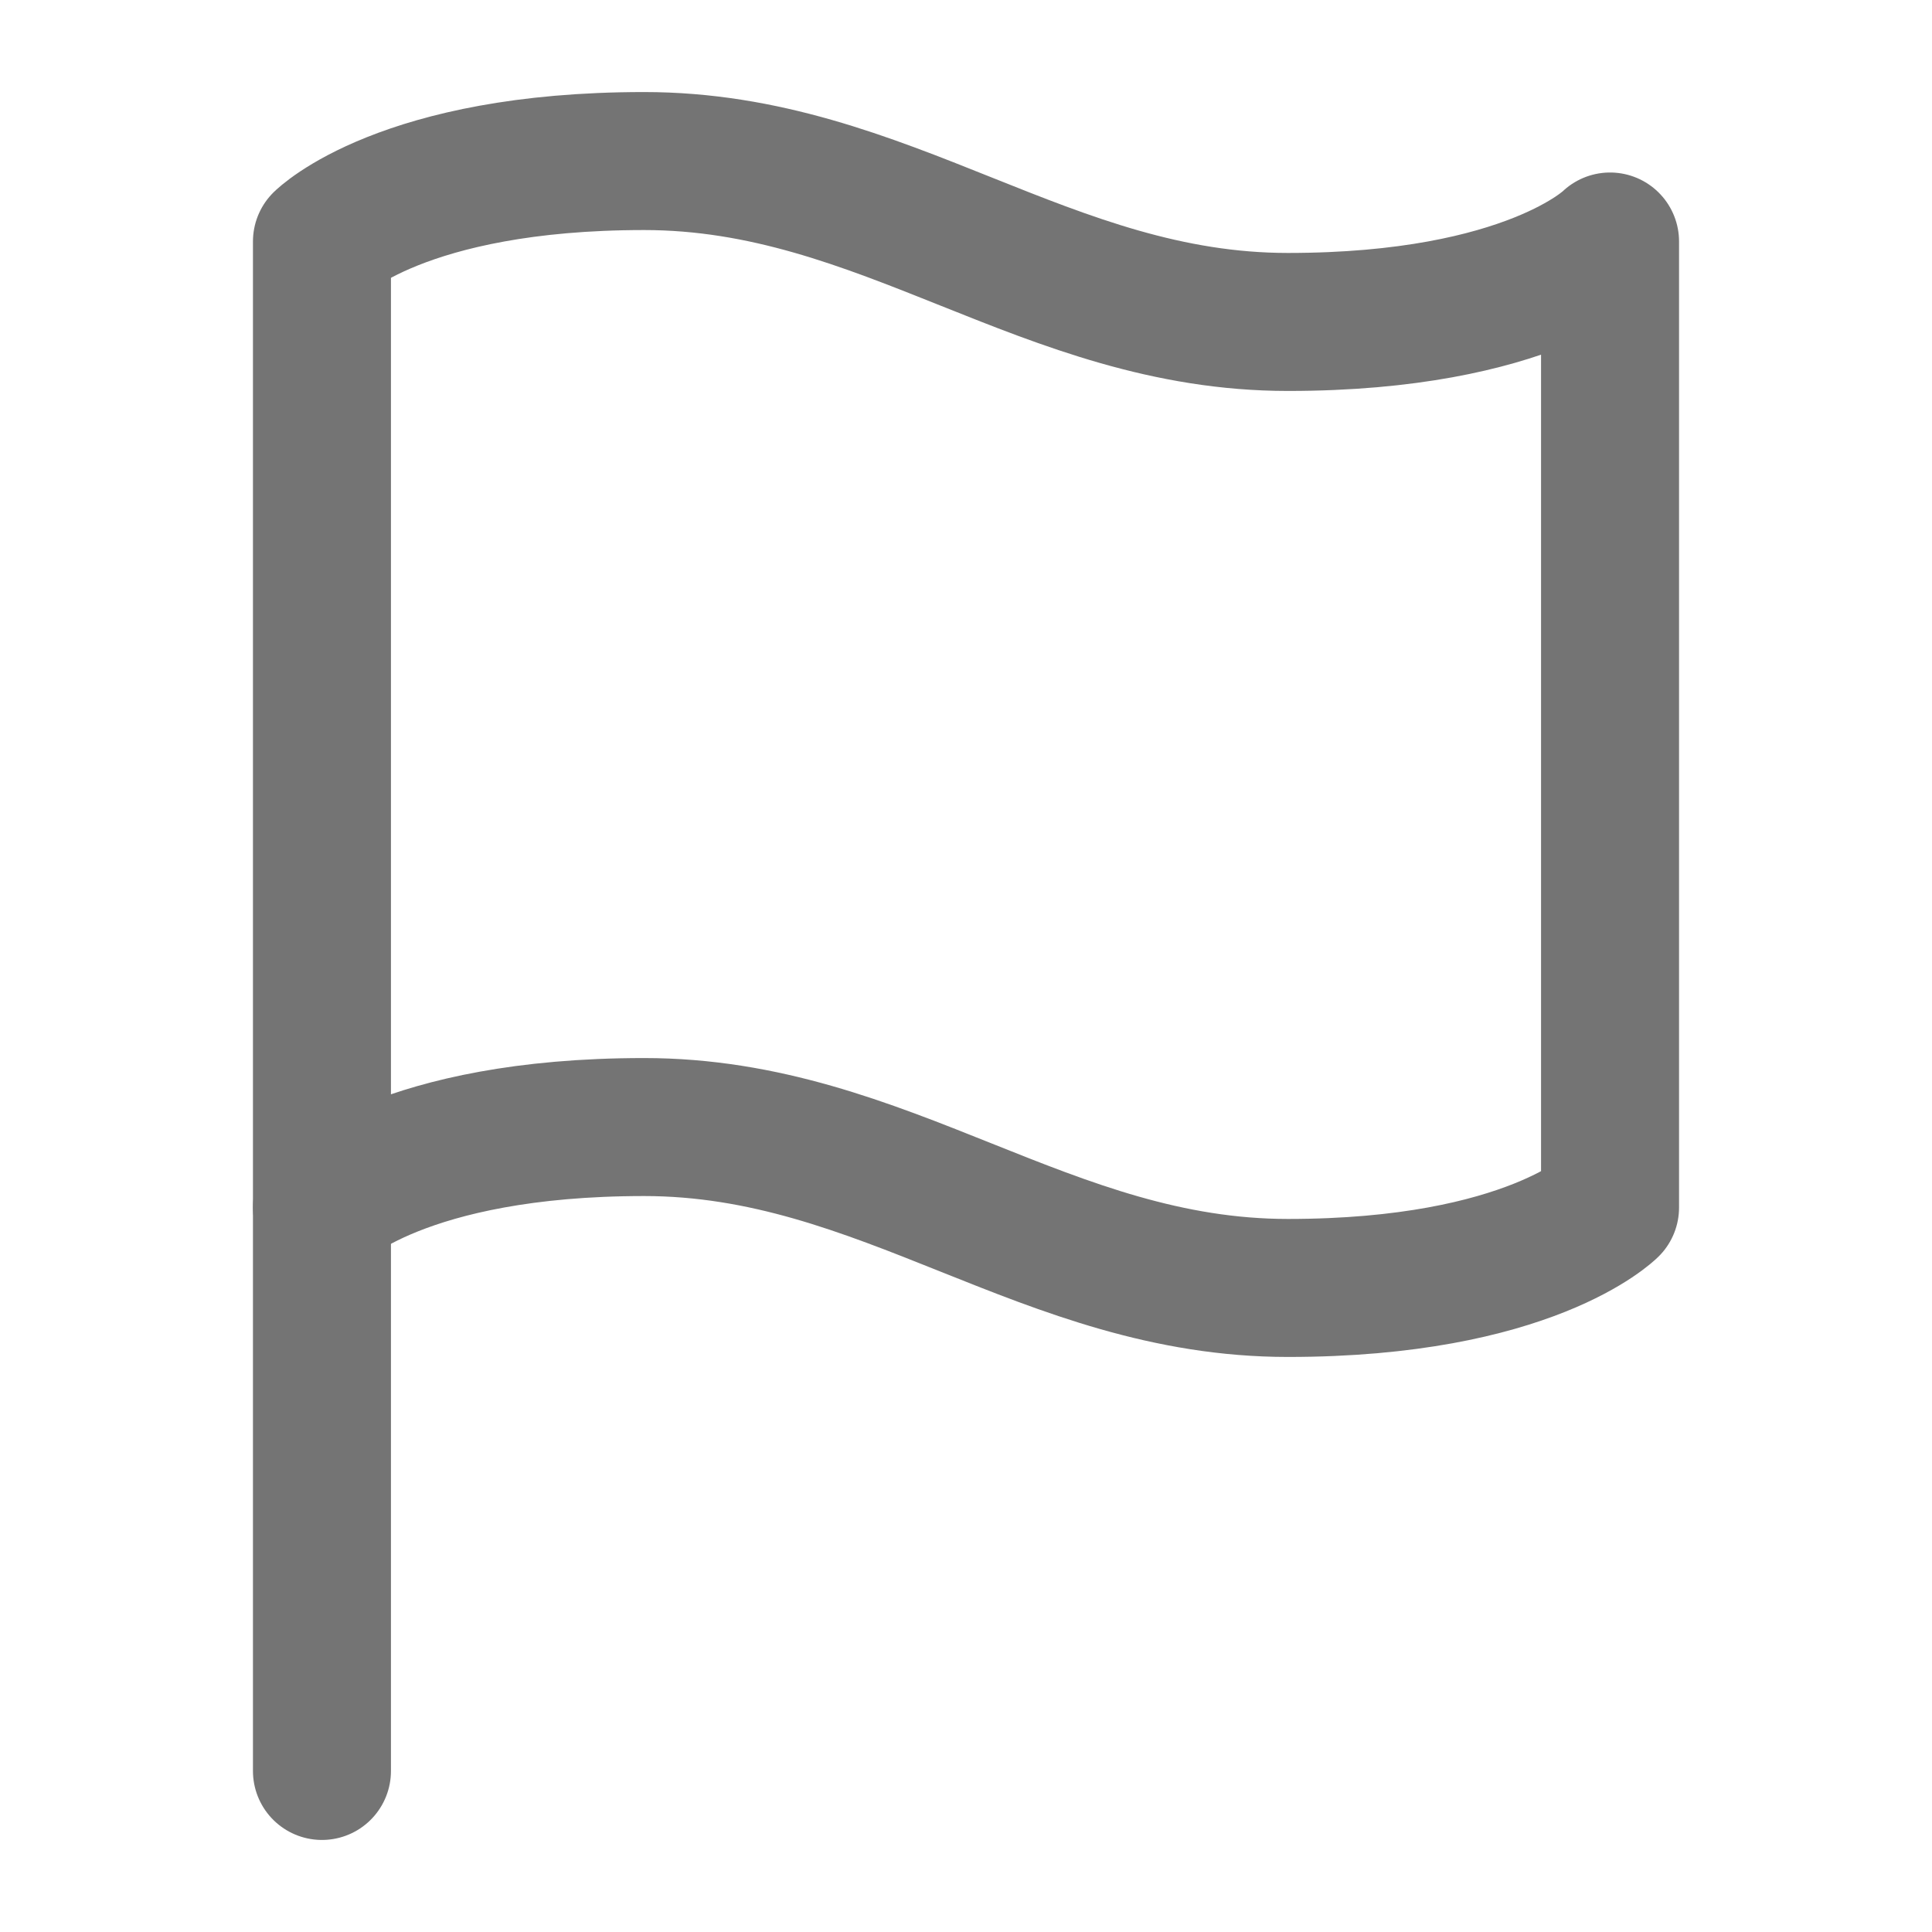
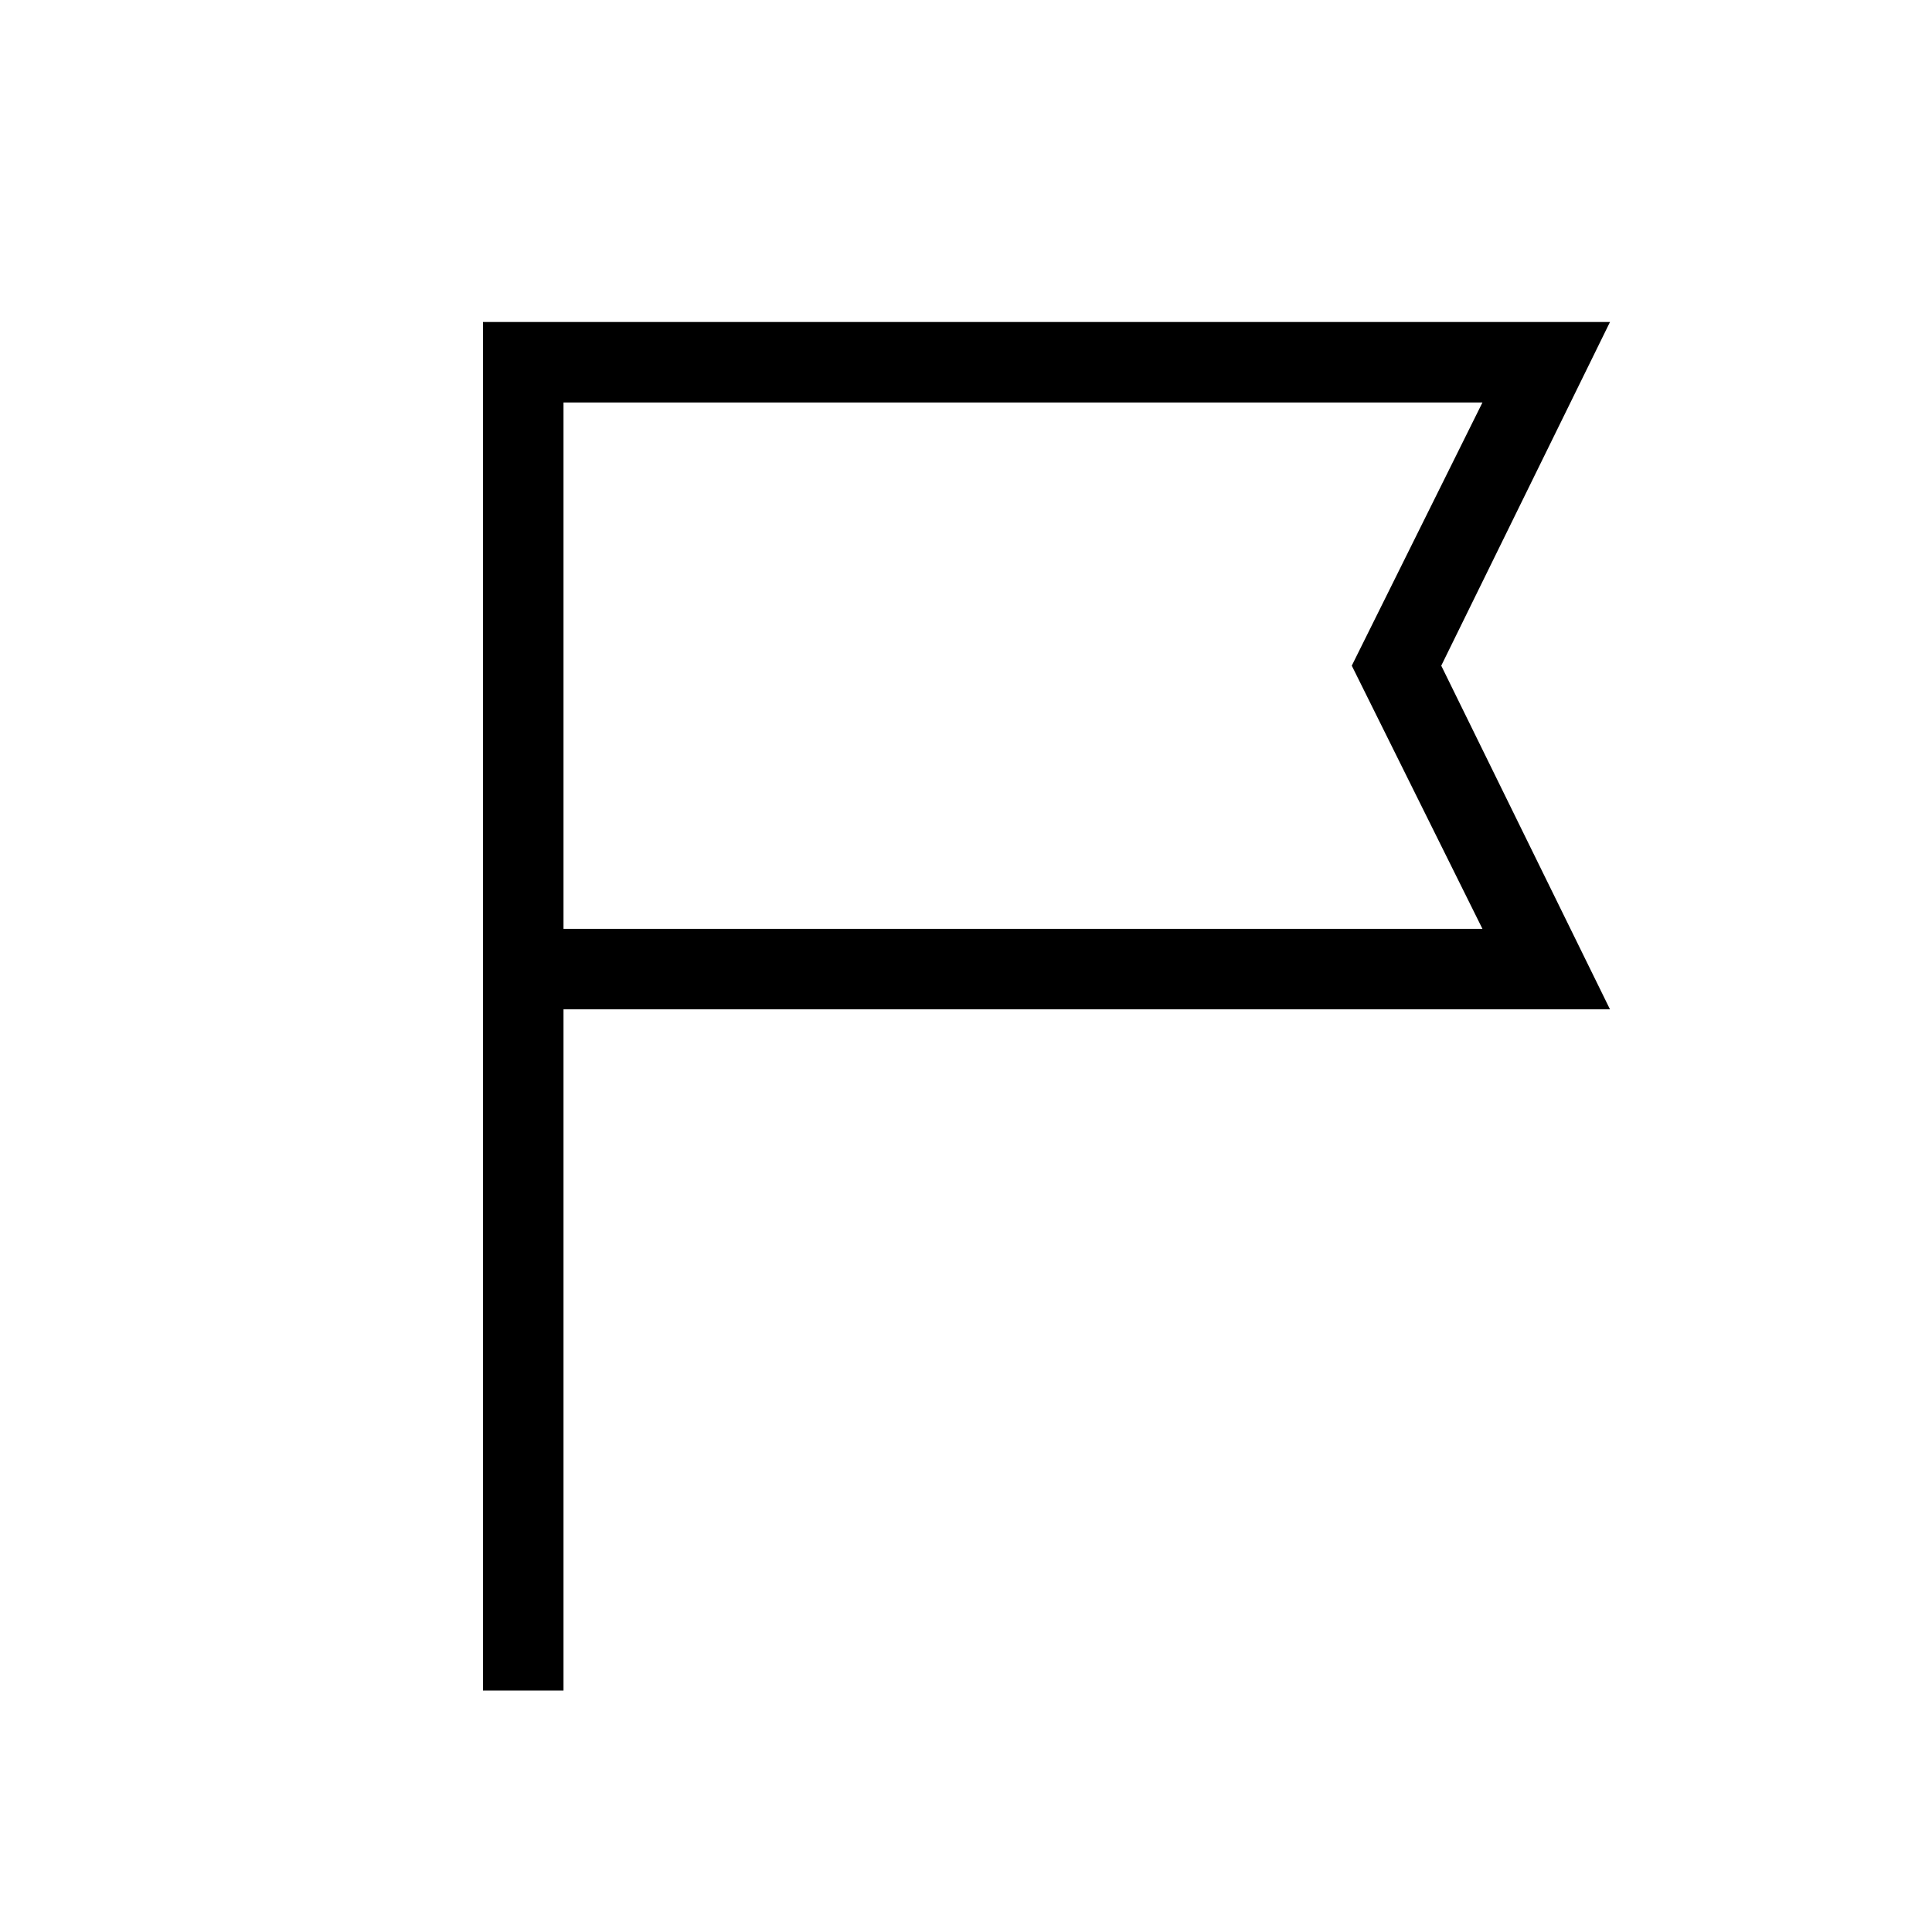
- <svg xmlns="http://www.w3.org/2000/svg" width="14" height="14" viewBox="0 0 14 14" fill="none">
-   <path d="M2.333 8.75C2.333 8.75 2.917 8.167 4.667 8.167C6.417 8.167 7.583 9.333 9.333 9.333C11.083 9.333 11.667 8.75 11.667 8.75V1.75C11.667 1.75 11.083 2.333 9.333 2.333C7.583 2.333 6.417 1.167 4.667 1.167C2.917 1.167 2.333 1.75 2.333 1.75V8.75Z" stroke="#747474" stroke-linecap="round" stroke-linejoin="round" />
-   <path d="M2.333 12.833V8.75" stroke="#747474" stroke-linecap="round" stroke-linejoin="round" />
+ <svg xmlns="http://www.w3.org/2000/svg" height="24px" viewBox="0 -960 960 960" width="24px" fill="#000000">
+   <path d="M240-120v-680h560l-83.85 170.77L800-458.46H280V-120h-40Zm40-378.46h456.62l-64.93-130.77L736.62-760H280v261.54Zm0 0V-760v261.54Z" />
</svg>
